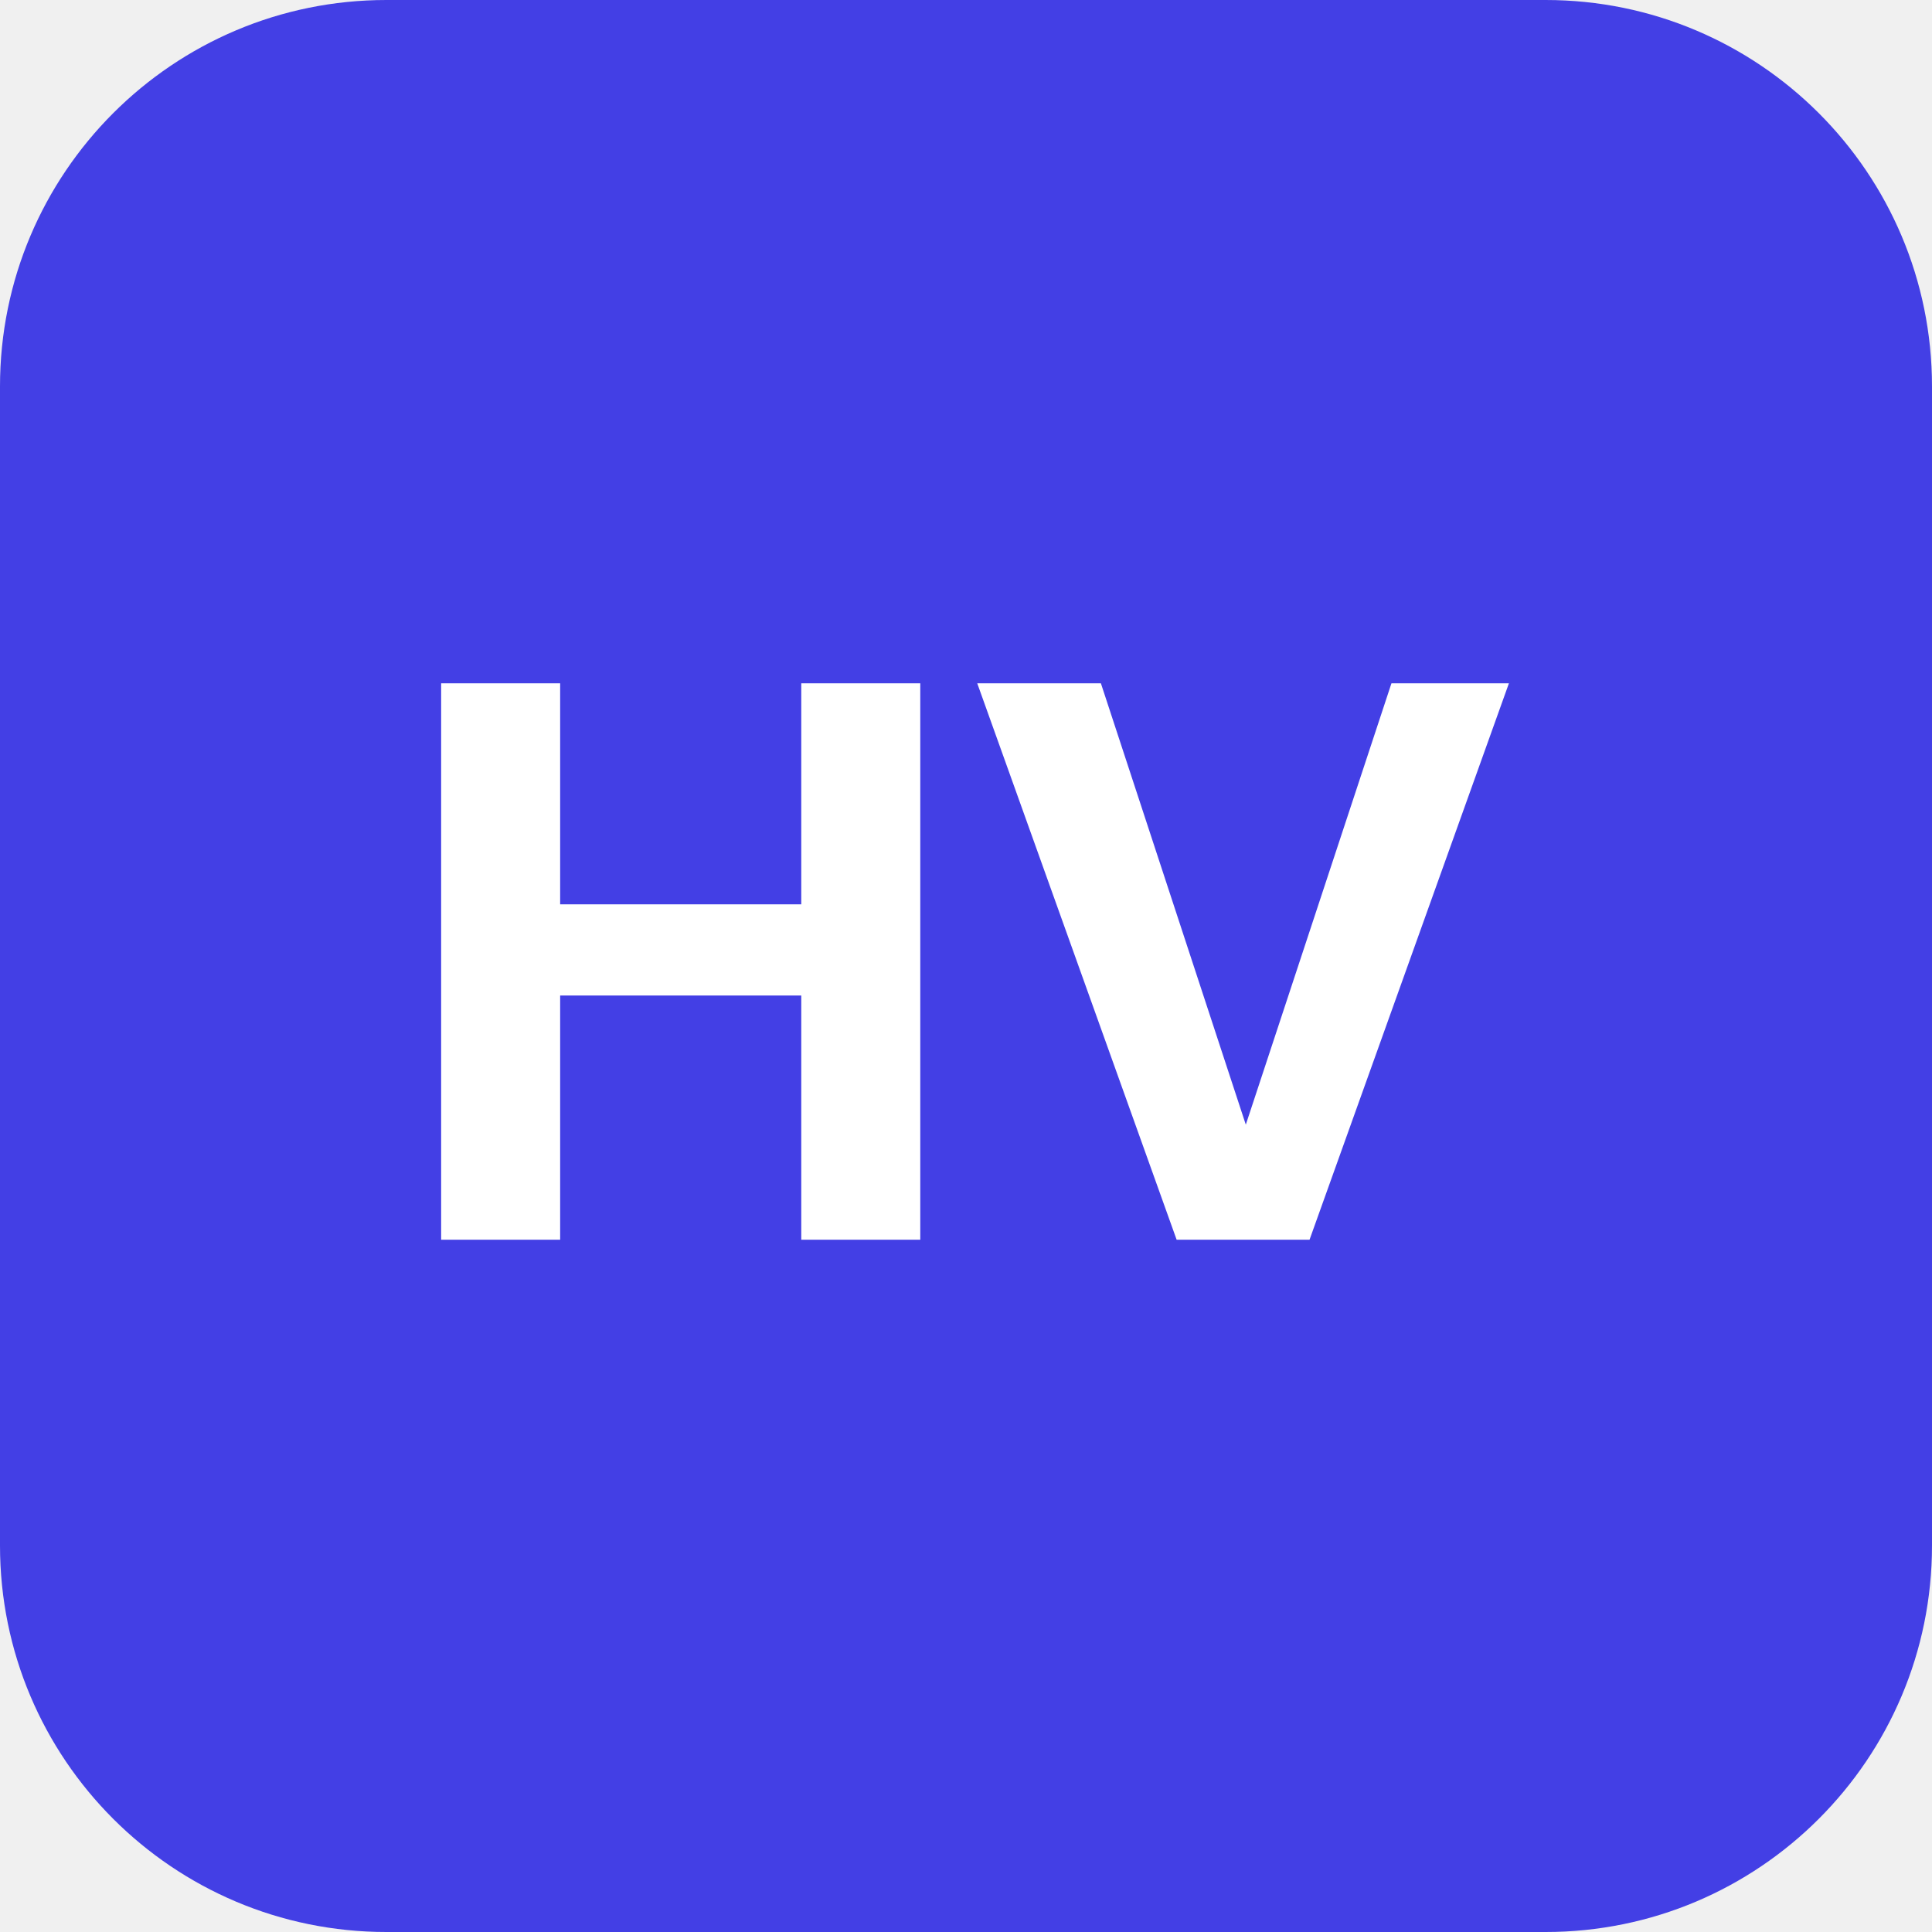
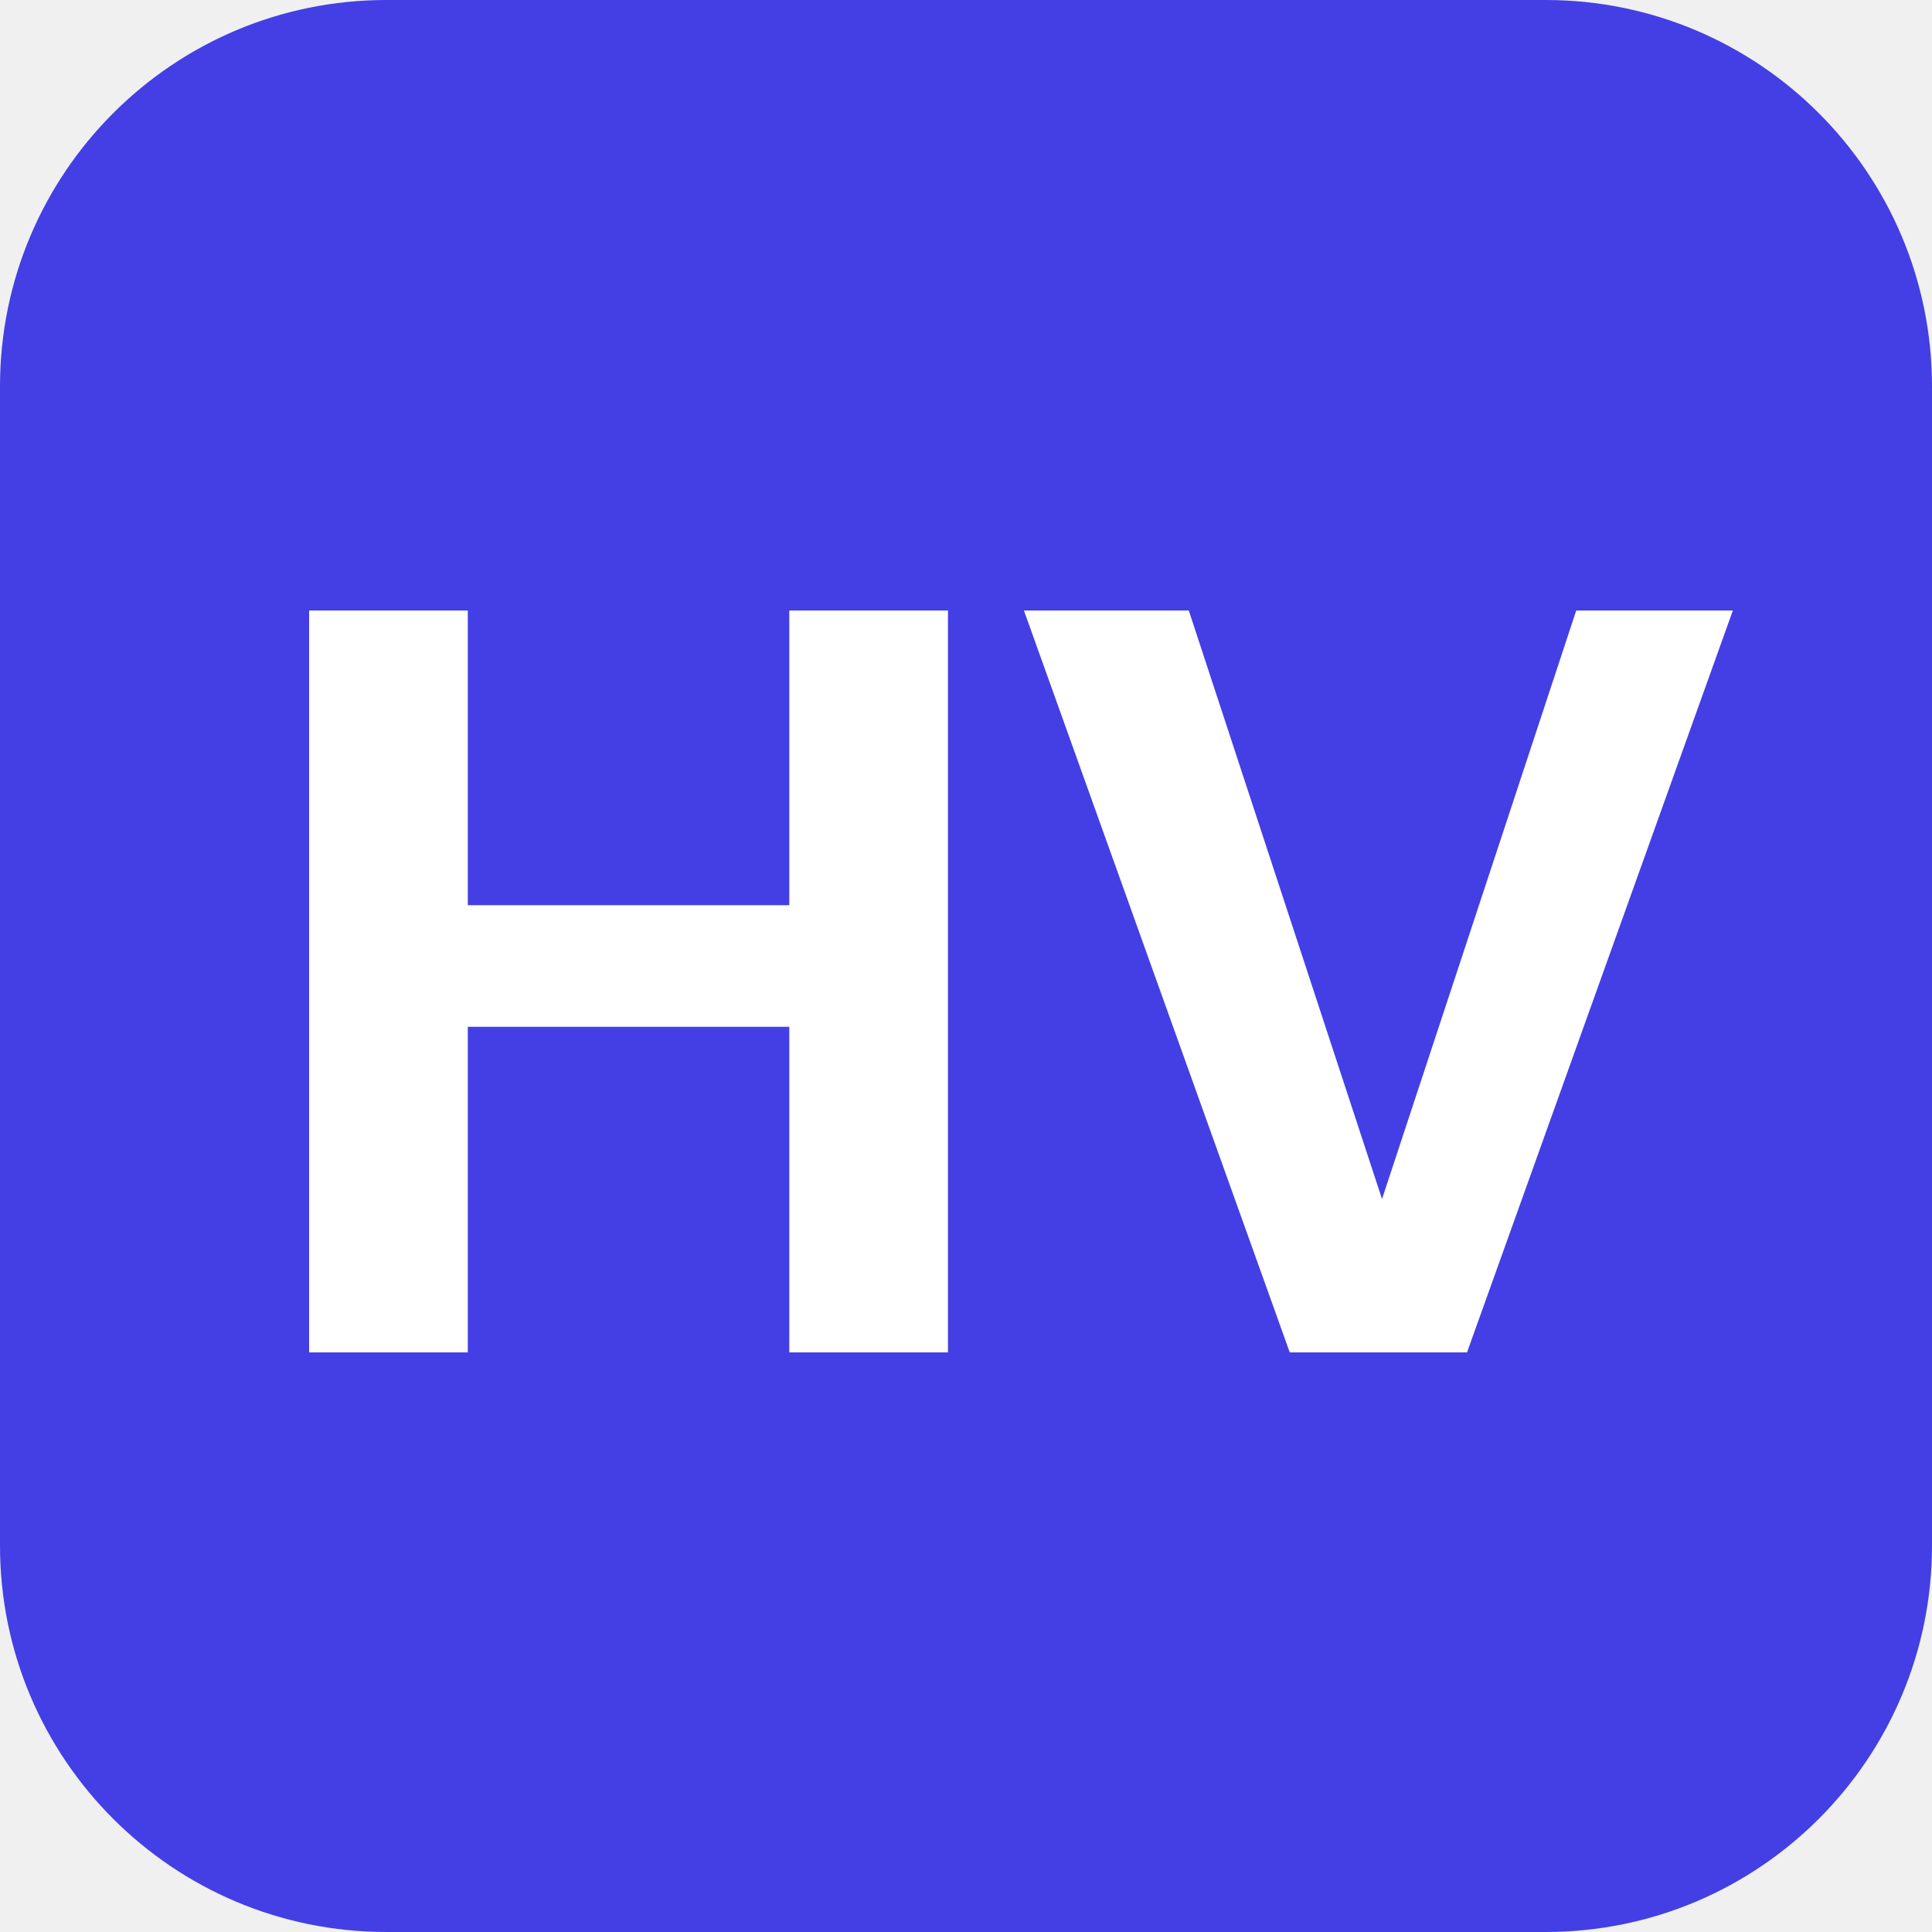
<svg xmlns="http://www.w3.org/2000/svg" width="60" height="60" viewBox="0 0 60 60" fill="none">
  <rect width="60" height="60" rx="12" fill="#433FE5" />
-   <path d="M13.7 38.5V21.22H17.396V38.5H13.7ZM24.884 38.5V21.22H28.58V38.5H24.884ZM15.428 28.084H26.564V30.916H15.428V28.084ZM36.541 38.5L30.349 21.22H34.189L38.917 35.62H38.461L43.213 21.22H46.861L40.669 38.5H36.541Z" fill="white" />
+   <path d="M9.6 42V18.96H14.528V42H9.6ZM24.512 42V18.96H29.44V42H24.512ZM11.904 28.112H26.752V31.888H11.904V28.112ZM40.055 42L31.799 18.96H36.919L43.223 38.16H42.615L48.951 18.96H53.815L45.559 42H40.055Z" fill="white" />
</svg>
